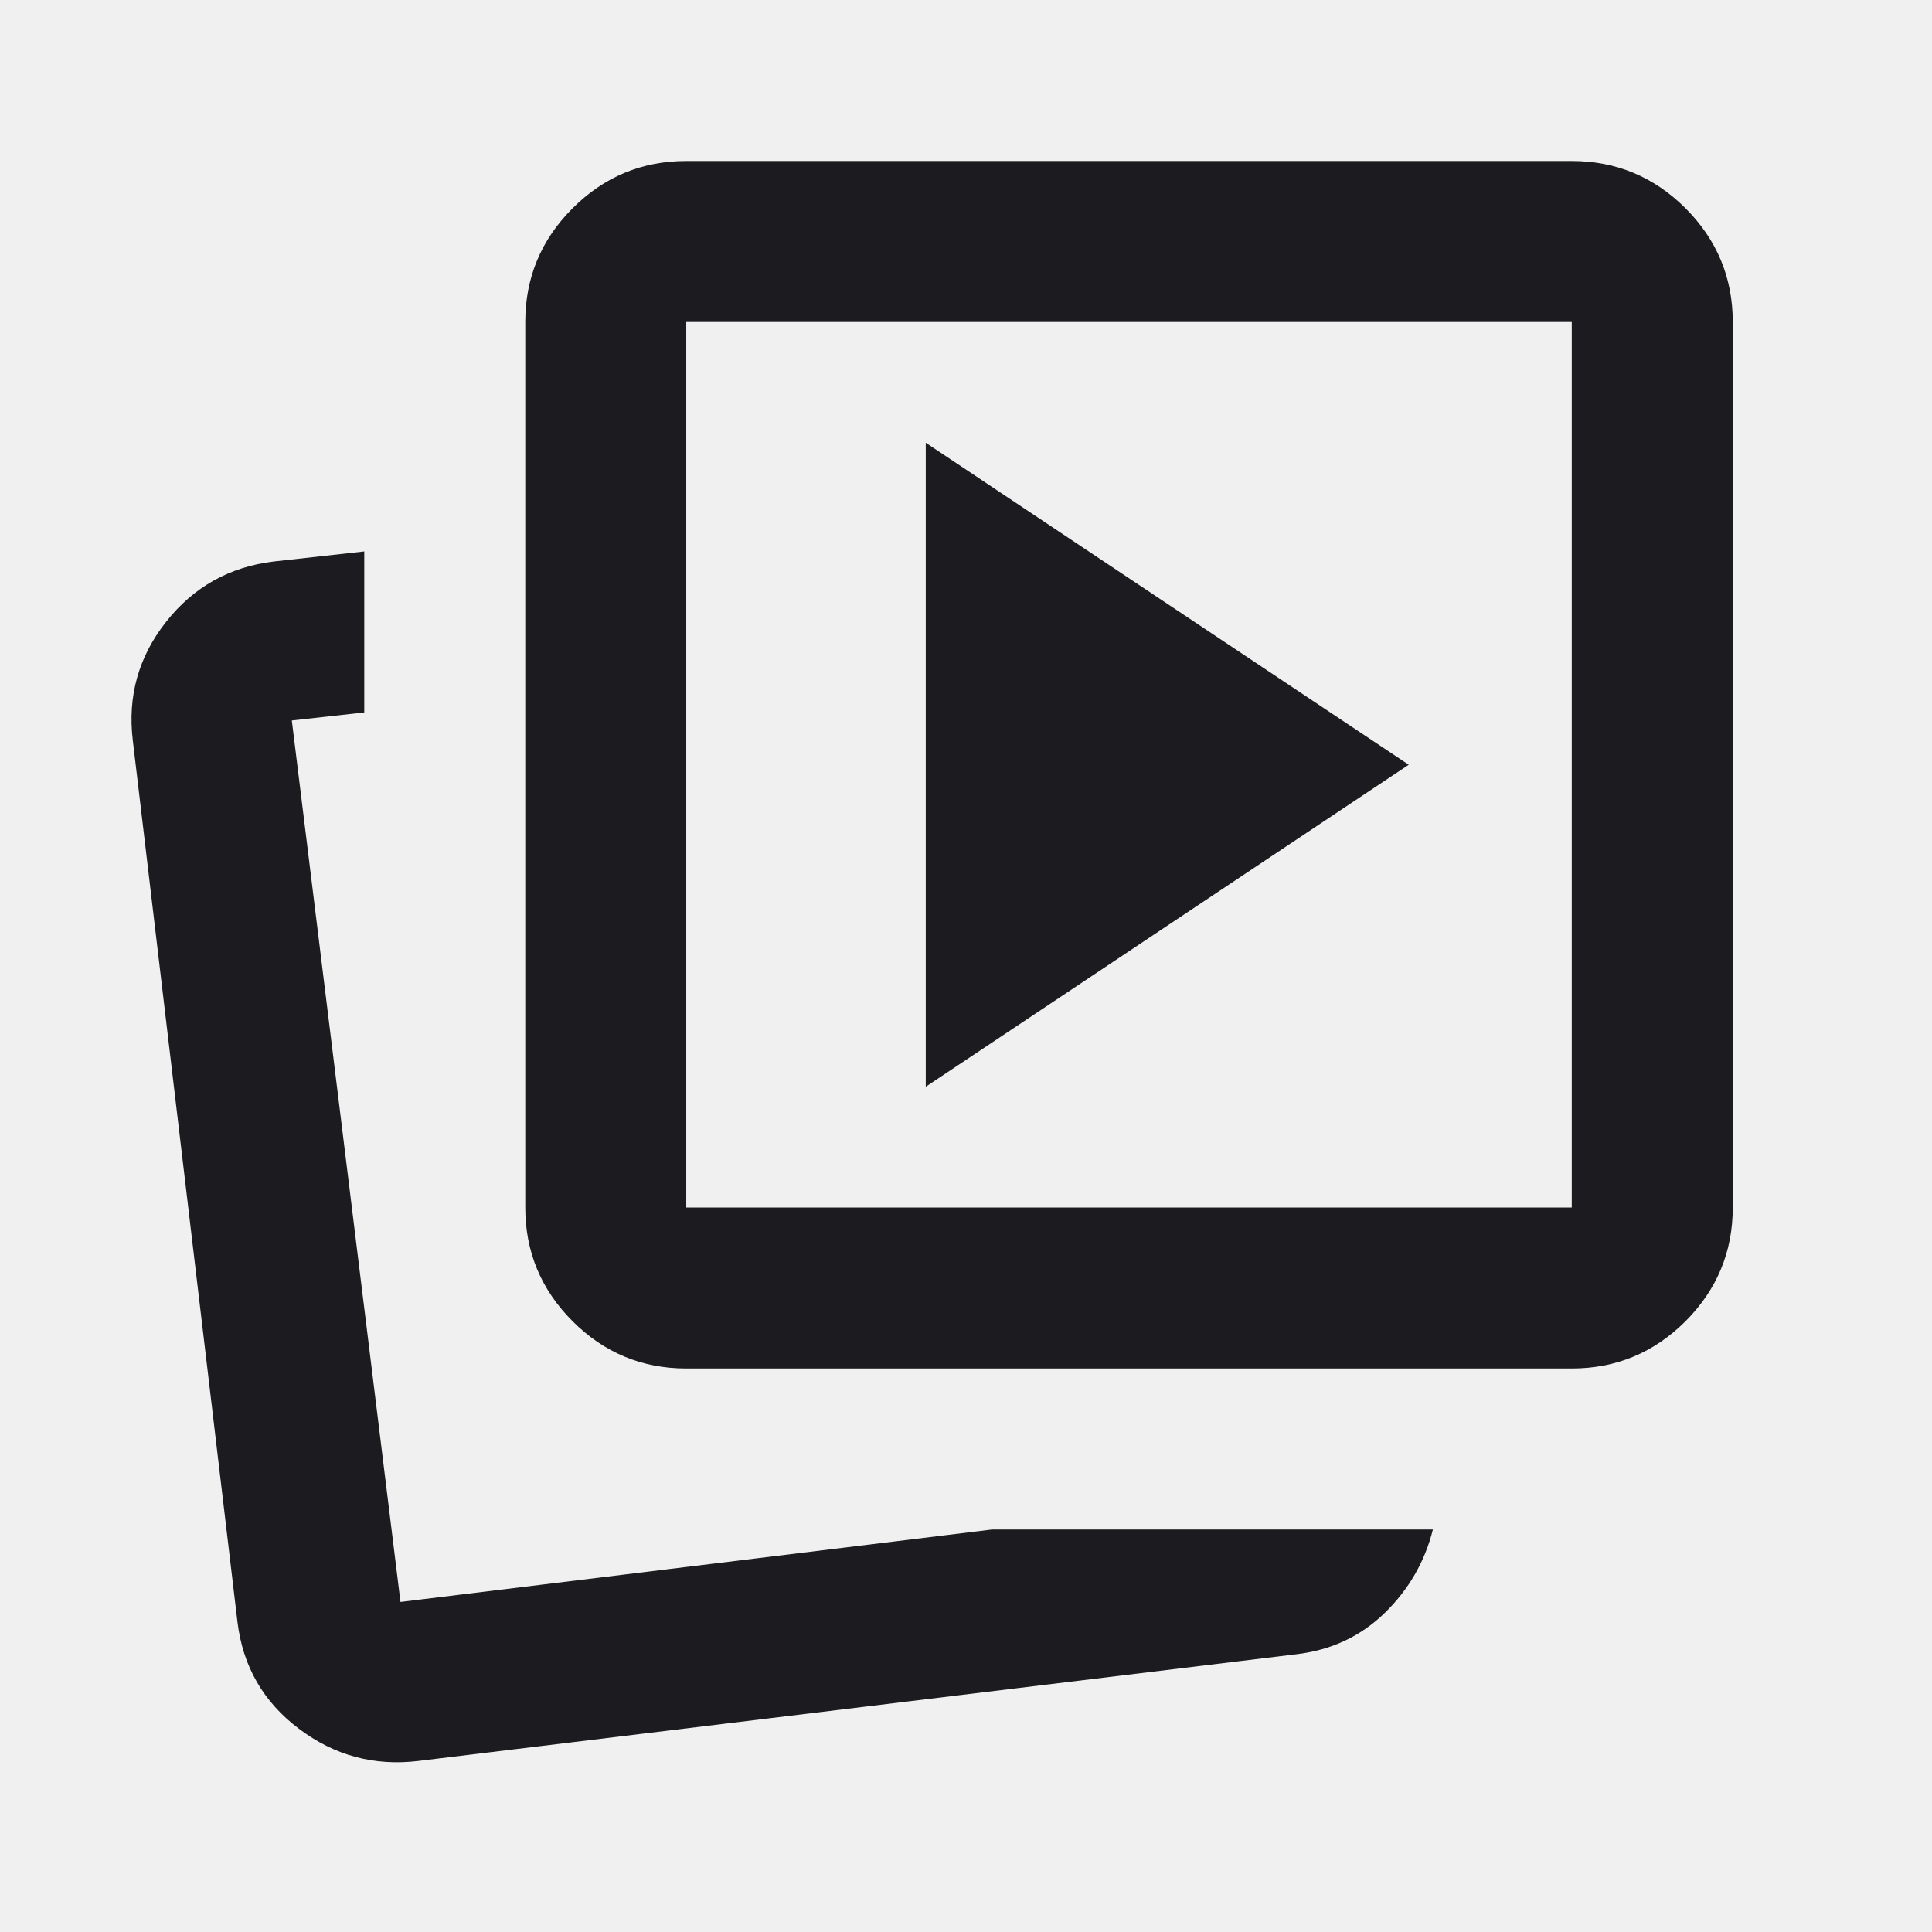
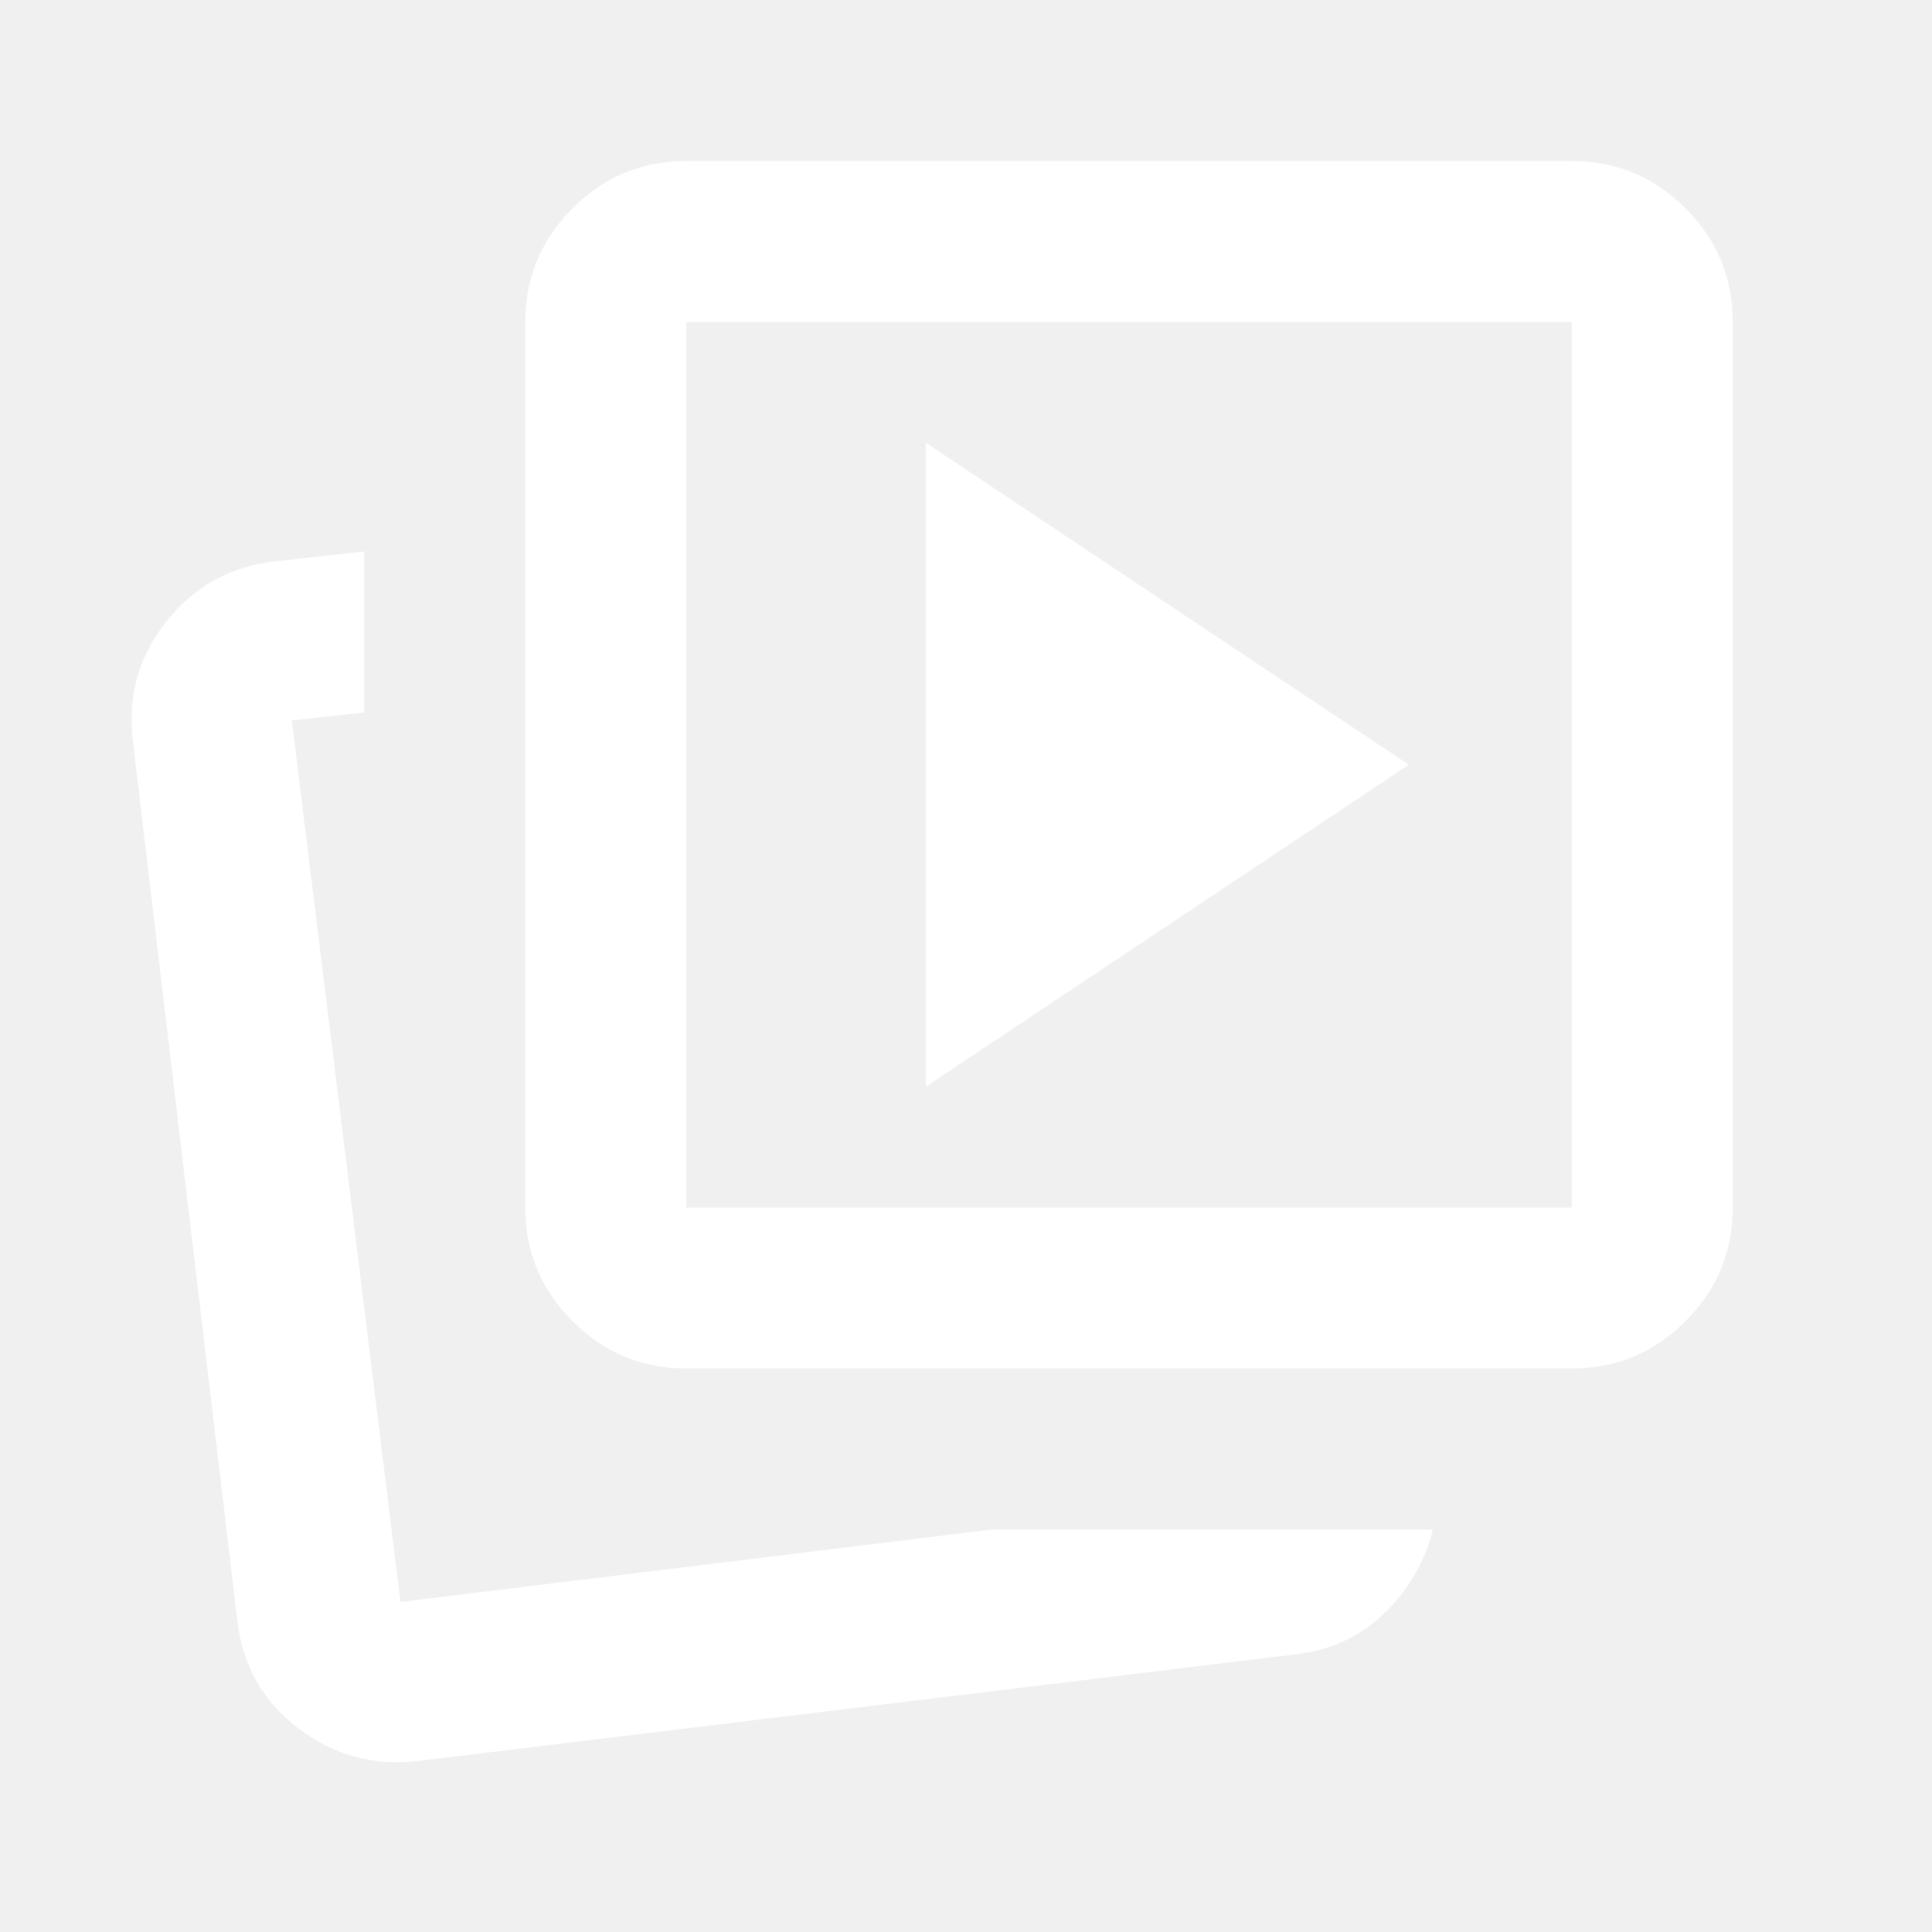
<svg xmlns="http://www.w3.org/2000/svg" width="24" height="24" viewBox="0 0 24 24" fill="none">
  <g clip-path="url(#clip0_101_1757)">
    <mask id="mask0_101_1757" style="mask-type:alpha" maskUnits="userSpaceOnUse" x="0" y="0" width="24" height="24">
-       <rect width="24" height="24" fill="#D9D9D9" />
+       <rect width="24" height="24" fill="#fff" />
    </mask>
    <g mask="url(#mask0_101_1757)">
-       <path d="M11.5 13.5L17.5 9.5L11.5 5.5V13.5ZM12.325 19H17.8C17.7 19.4 17.5 19.746 17.2 20.038C16.9 20.329 16.533 20.5 16.1 20.55L5.2 21.875C4.65 21.942 4.154 21.808 3.713 21.475C3.271 21.142 3.017 20.7 2.95 20.15L1.65 9.2C1.583 8.65 1.721 8.158 2.063 7.725C2.404 7.292 2.85 7.042 3.4 6.975L4.525 6.85V8.85L3.625 8.95L4.975 19.9L12.325 19ZM8.525 17C7.975 17 7.504 16.804 7.113 16.413C6.721 16.021 6.525 15.55 6.525 15V4C6.525 3.45 6.721 2.979 7.113 2.587C7.504 2.196 7.975 2 8.525 2H19.525C20.075 2 20.546 2.196 20.938 2.587C21.329 2.979 21.525 3.45 21.525 4V15C21.525 15.55 21.329 16.021 20.938 16.413C20.546 16.804 20.075 17 19.525 17H8.525ZM8.525 15H19.525V4H8.525V15Z" fill="#1C1B1F" />
+       <path d="M11.5 13.5L17.5 9.5L11.5 5.5V13.5ZM12.325 19H17.8C17.7 19.4 17.5 19.746 17.2 20.038C16.9 20.329 16.533 20.5 16.1 20.55L5.2 21.875C4.65 21.942 4.154 21.808 3.713 21.475C3.271 21.142 3.017 20.7 2.95 20.15L1.65 9.2C1.583 8.65 1.721 8.158 2.063 7.725C2.404 7.292 2.85 7.042 3.4 6.975L4.525 6.85V8.85L3.625 8.95L4.975 19.9L12.325 19ZM8.525 17C7.975 17 7.504 16.804 7.113 16.413C6.721 16.021 6.525 15.55 6.525 15V4C6.525 3.45 6.721 2.979 7.113 2.587C7.504 2.196 7.975 2 8.525 2H19.525C20.075 2 20.546 2.196 20.938 2.587C21.329 2.979 21.525 3.45 21.525 4V15C21.525 15.55 21.329 16.021 20.938 16.413C20.546 16.804 20.075 17 19.525 17H8.525ZM8.525 15H19.525V4H8.525V15Z" fill="#fff" />
    </g>
  </g>
  <defs>
    <clipPath id="clip0_101_1757">
      <rect width="24" height="24" fill="white" />
    </clipPath>
  </defs>
</svg>
